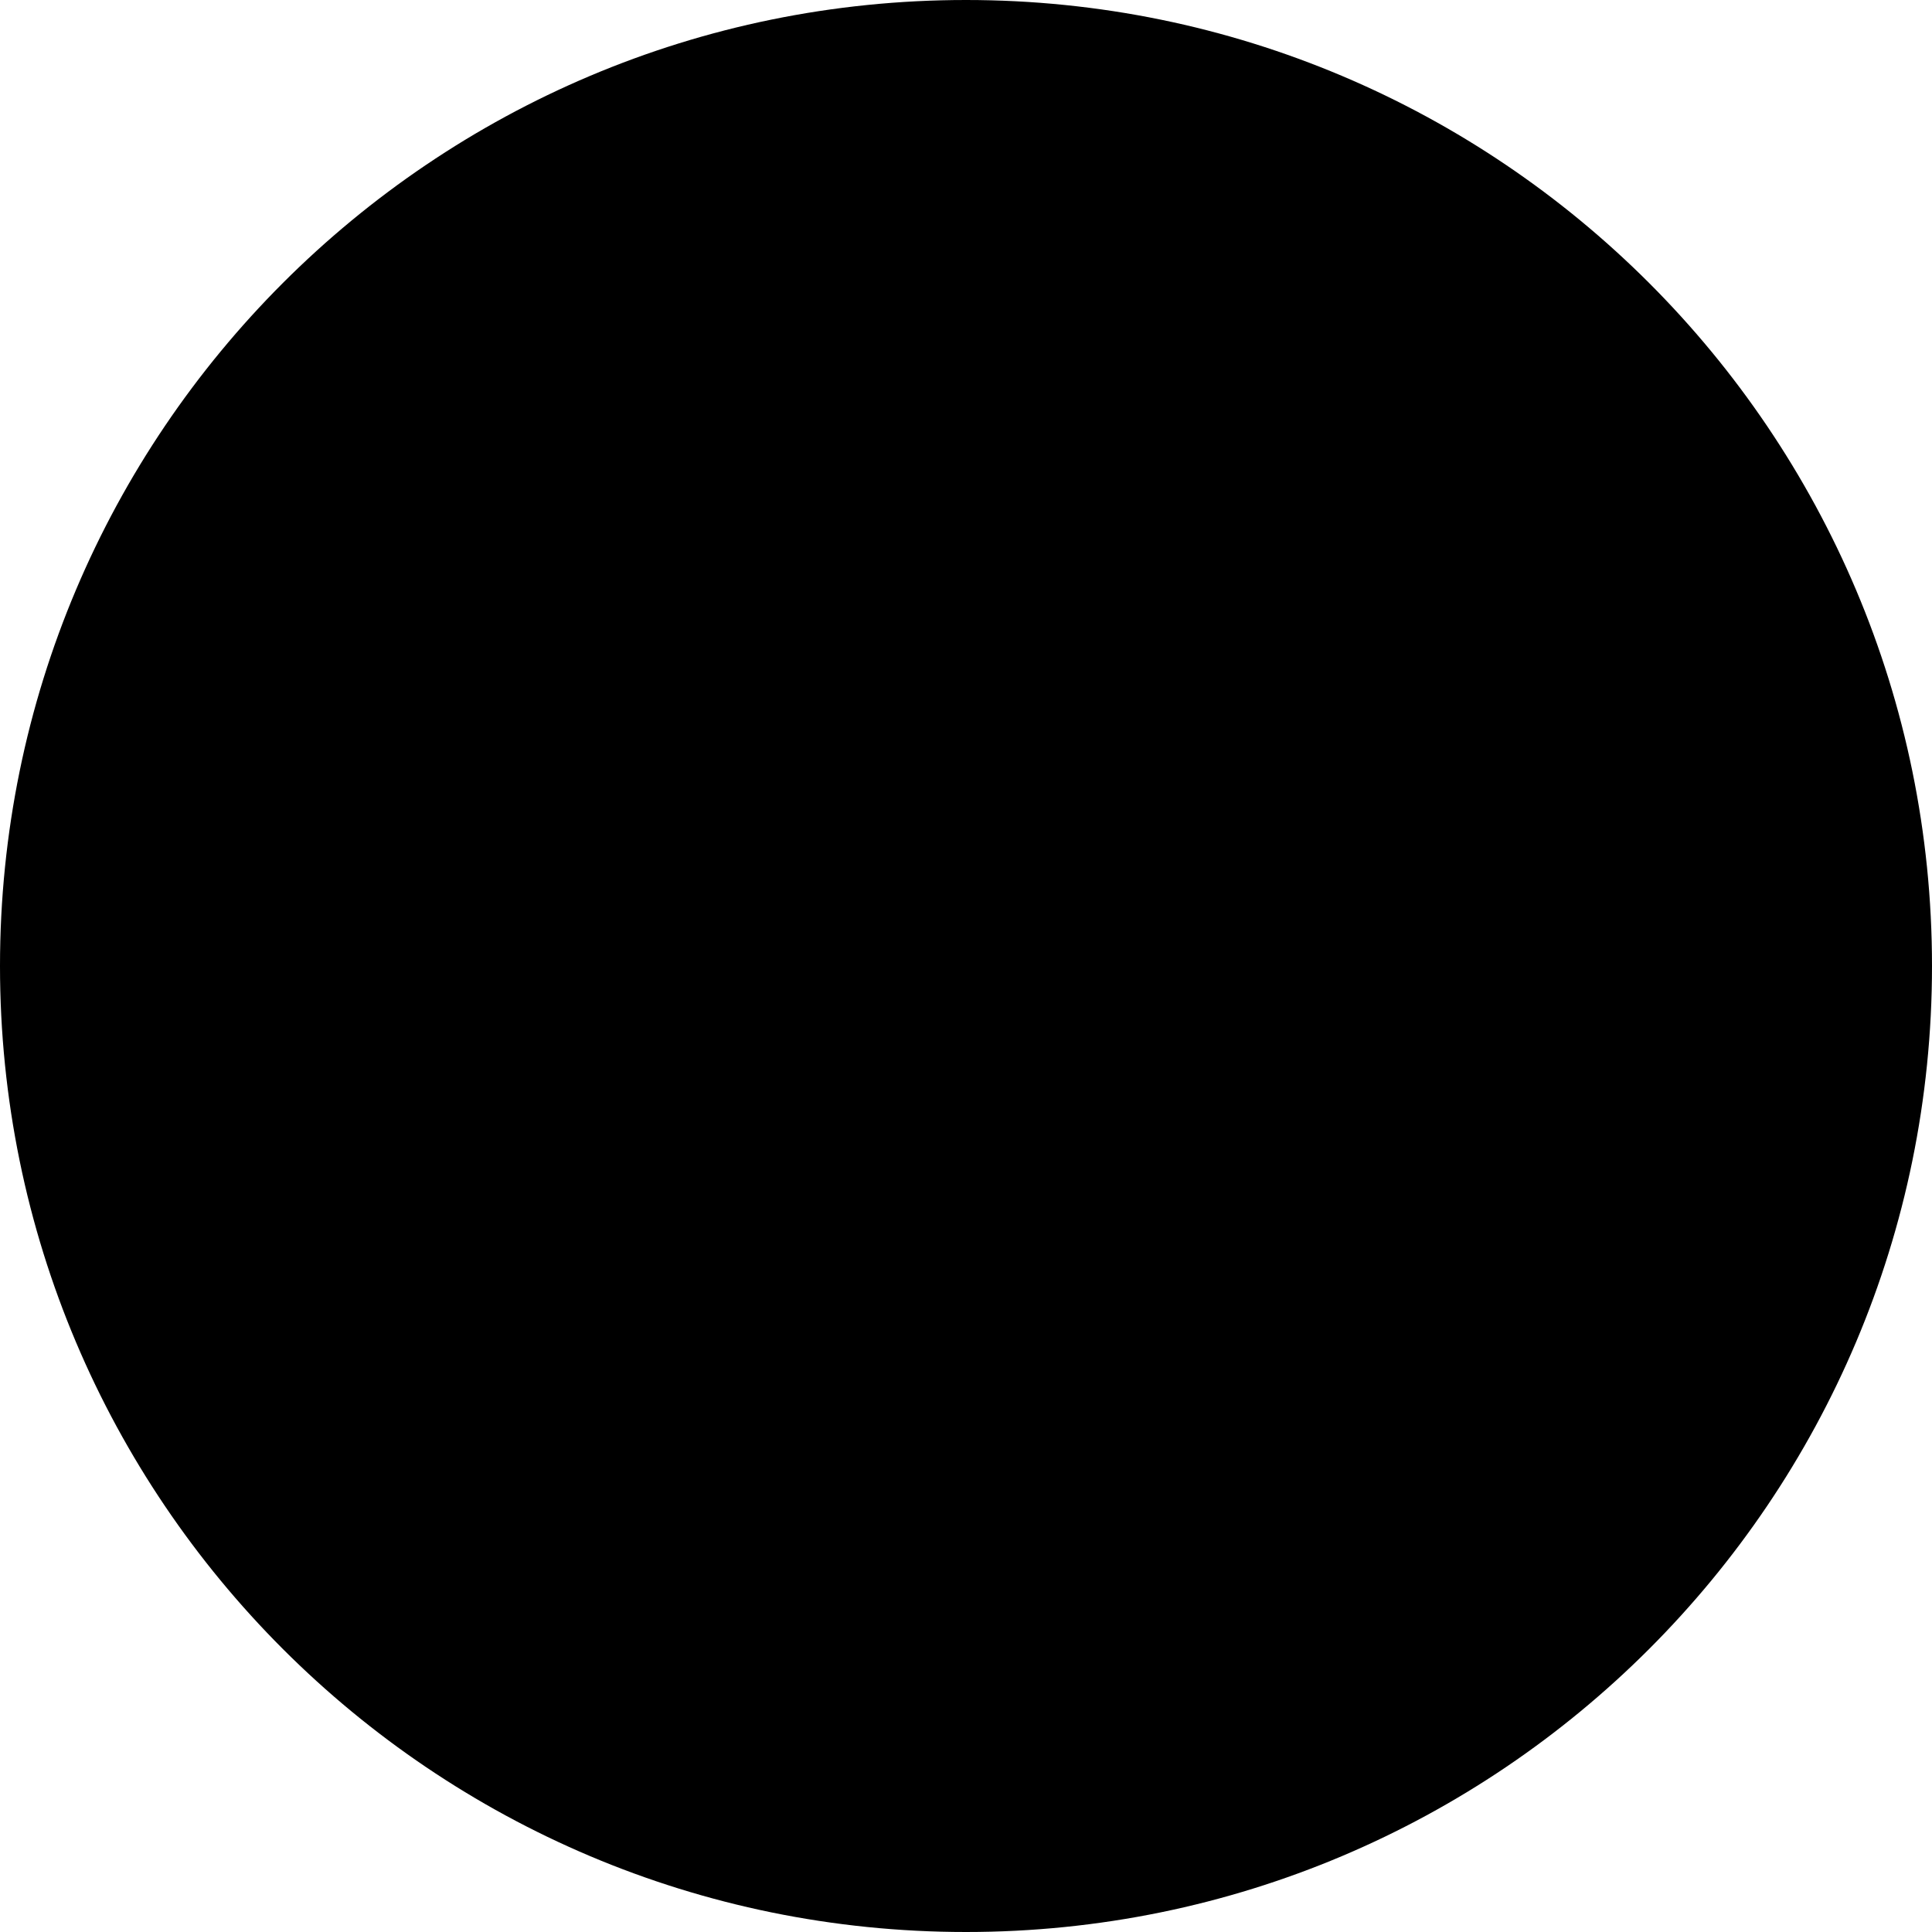
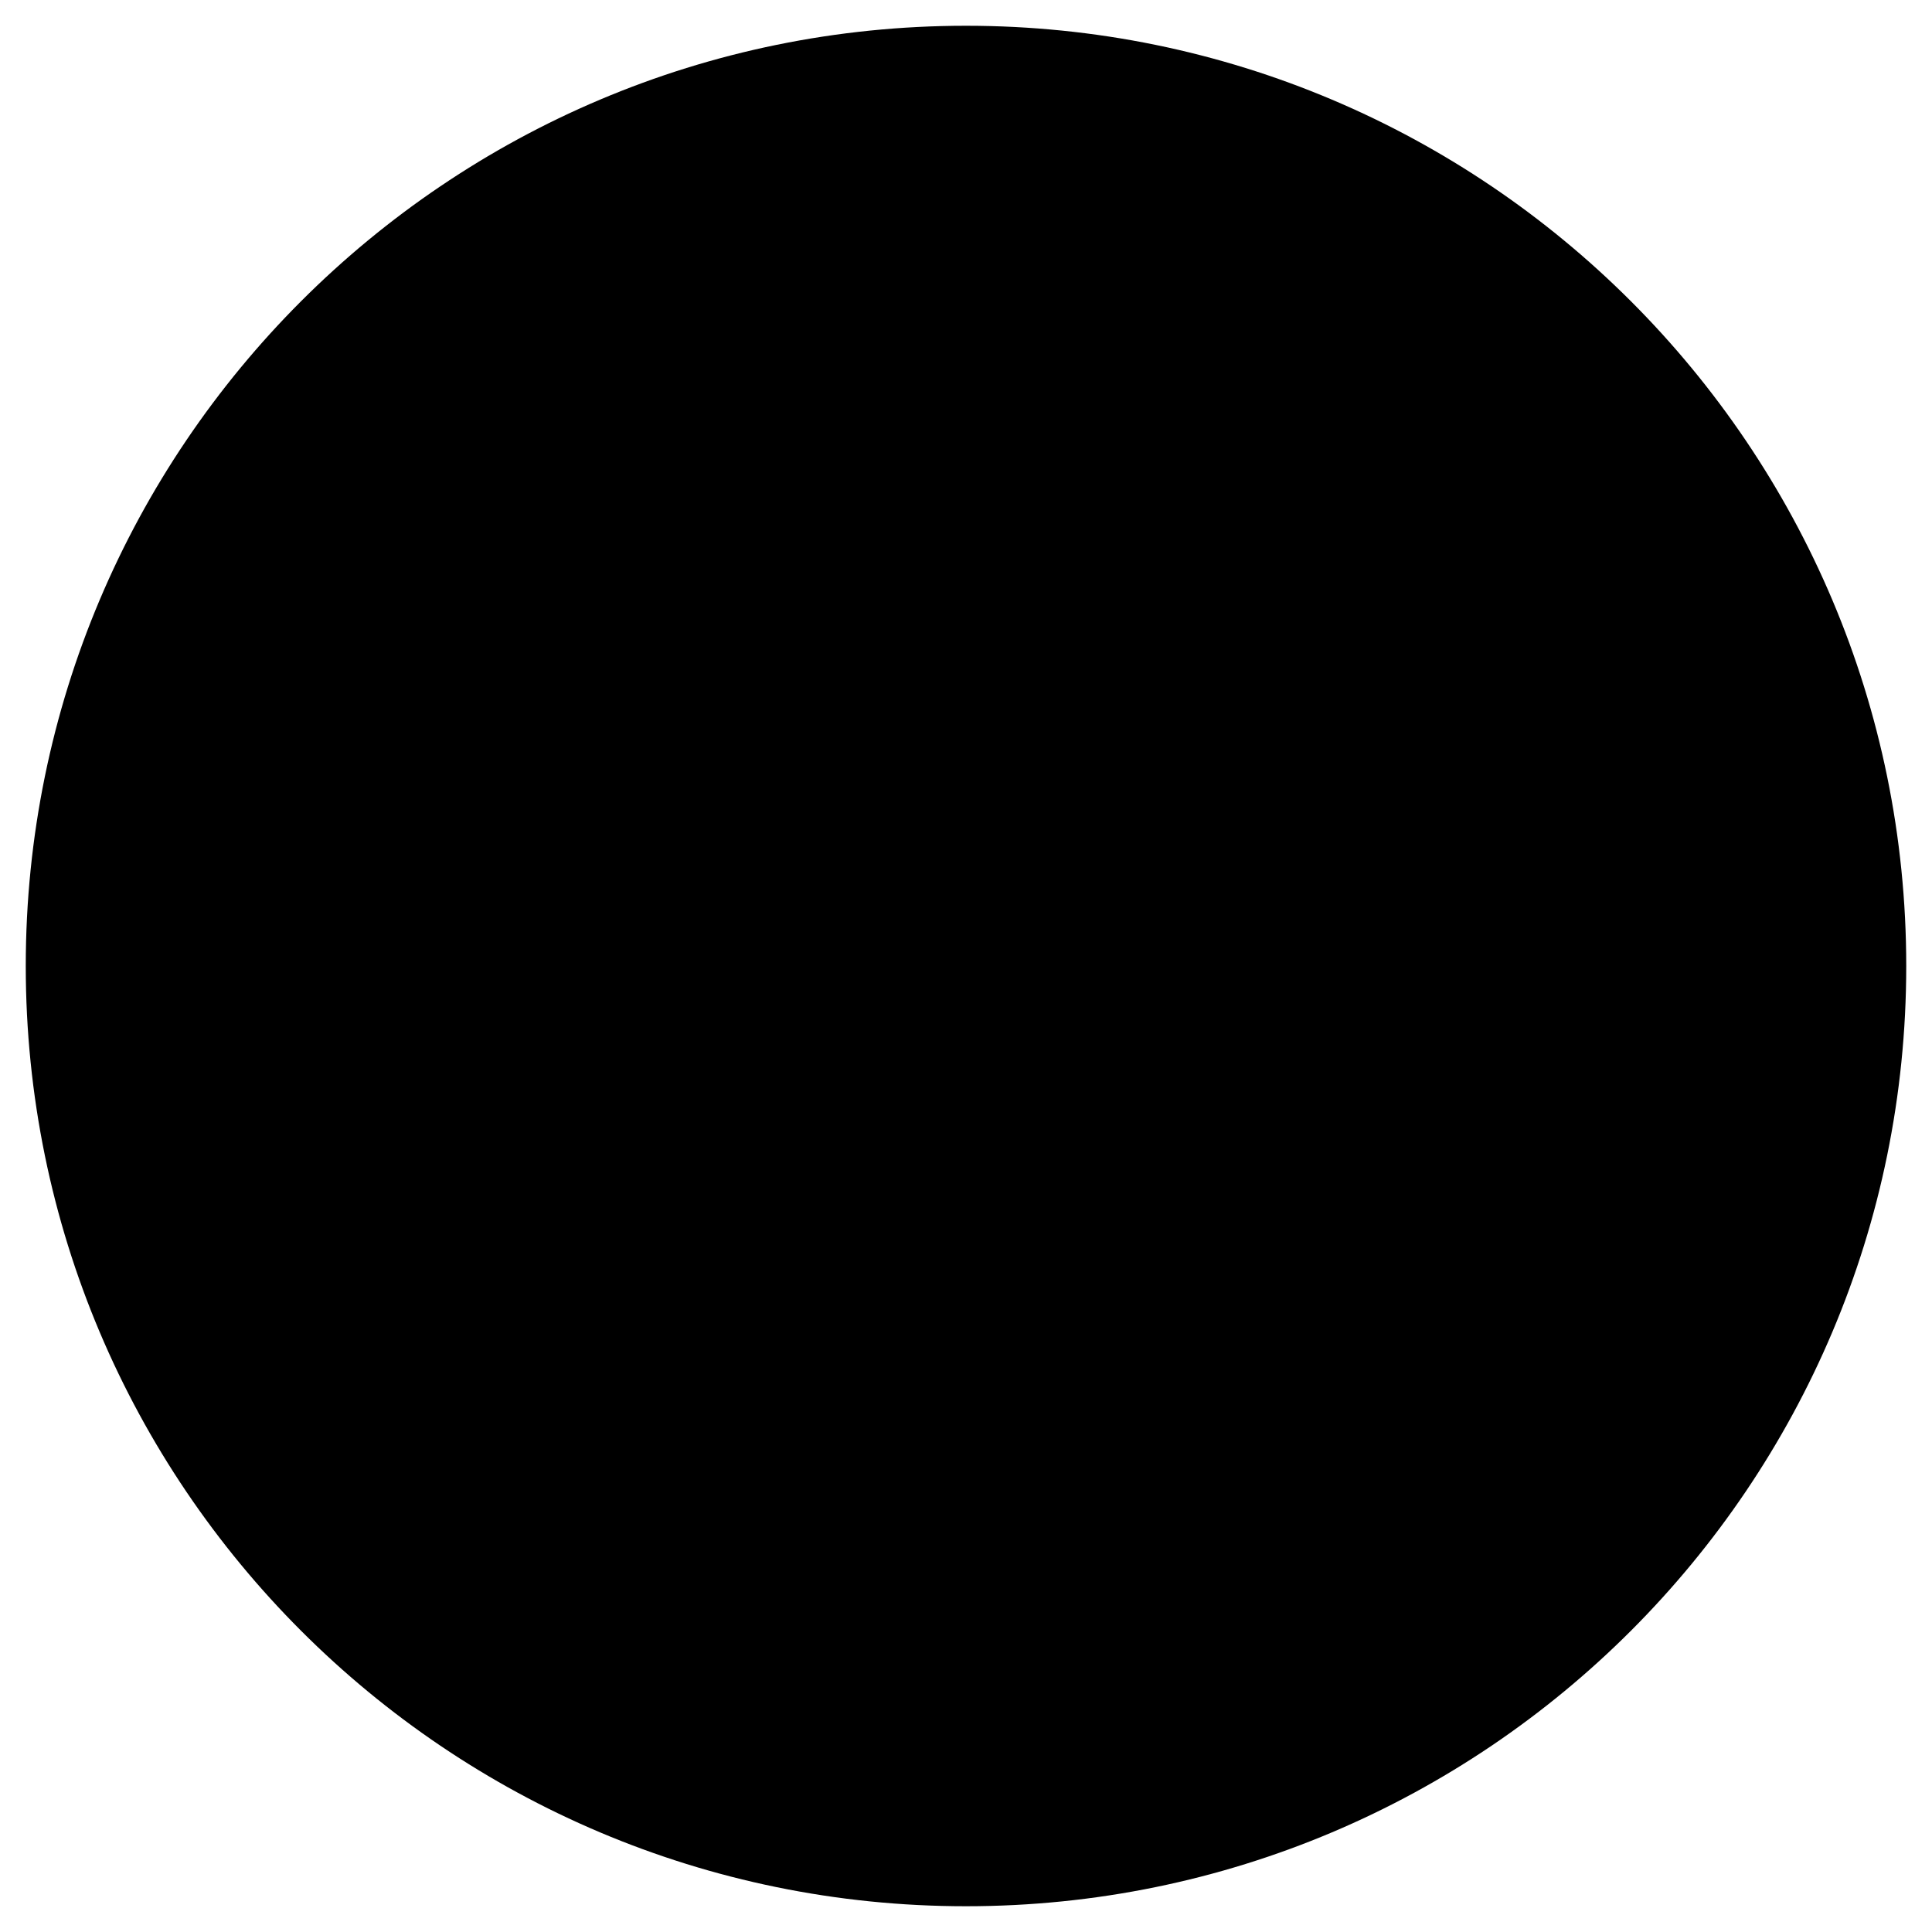
<svg viewBox="0 0 300 300">
-   <circle cx="150" cy="150" r="150" stroke-width="2" />
+   <circle cx="150" cy="150" r="146" stroke-width="2" />
  <polygon points="65,240 225,240 125,270" />
  <polygon points="65,230 125,220 125,110" />
  <polygon points="135,220 225,230 135,30" />
</svg>
